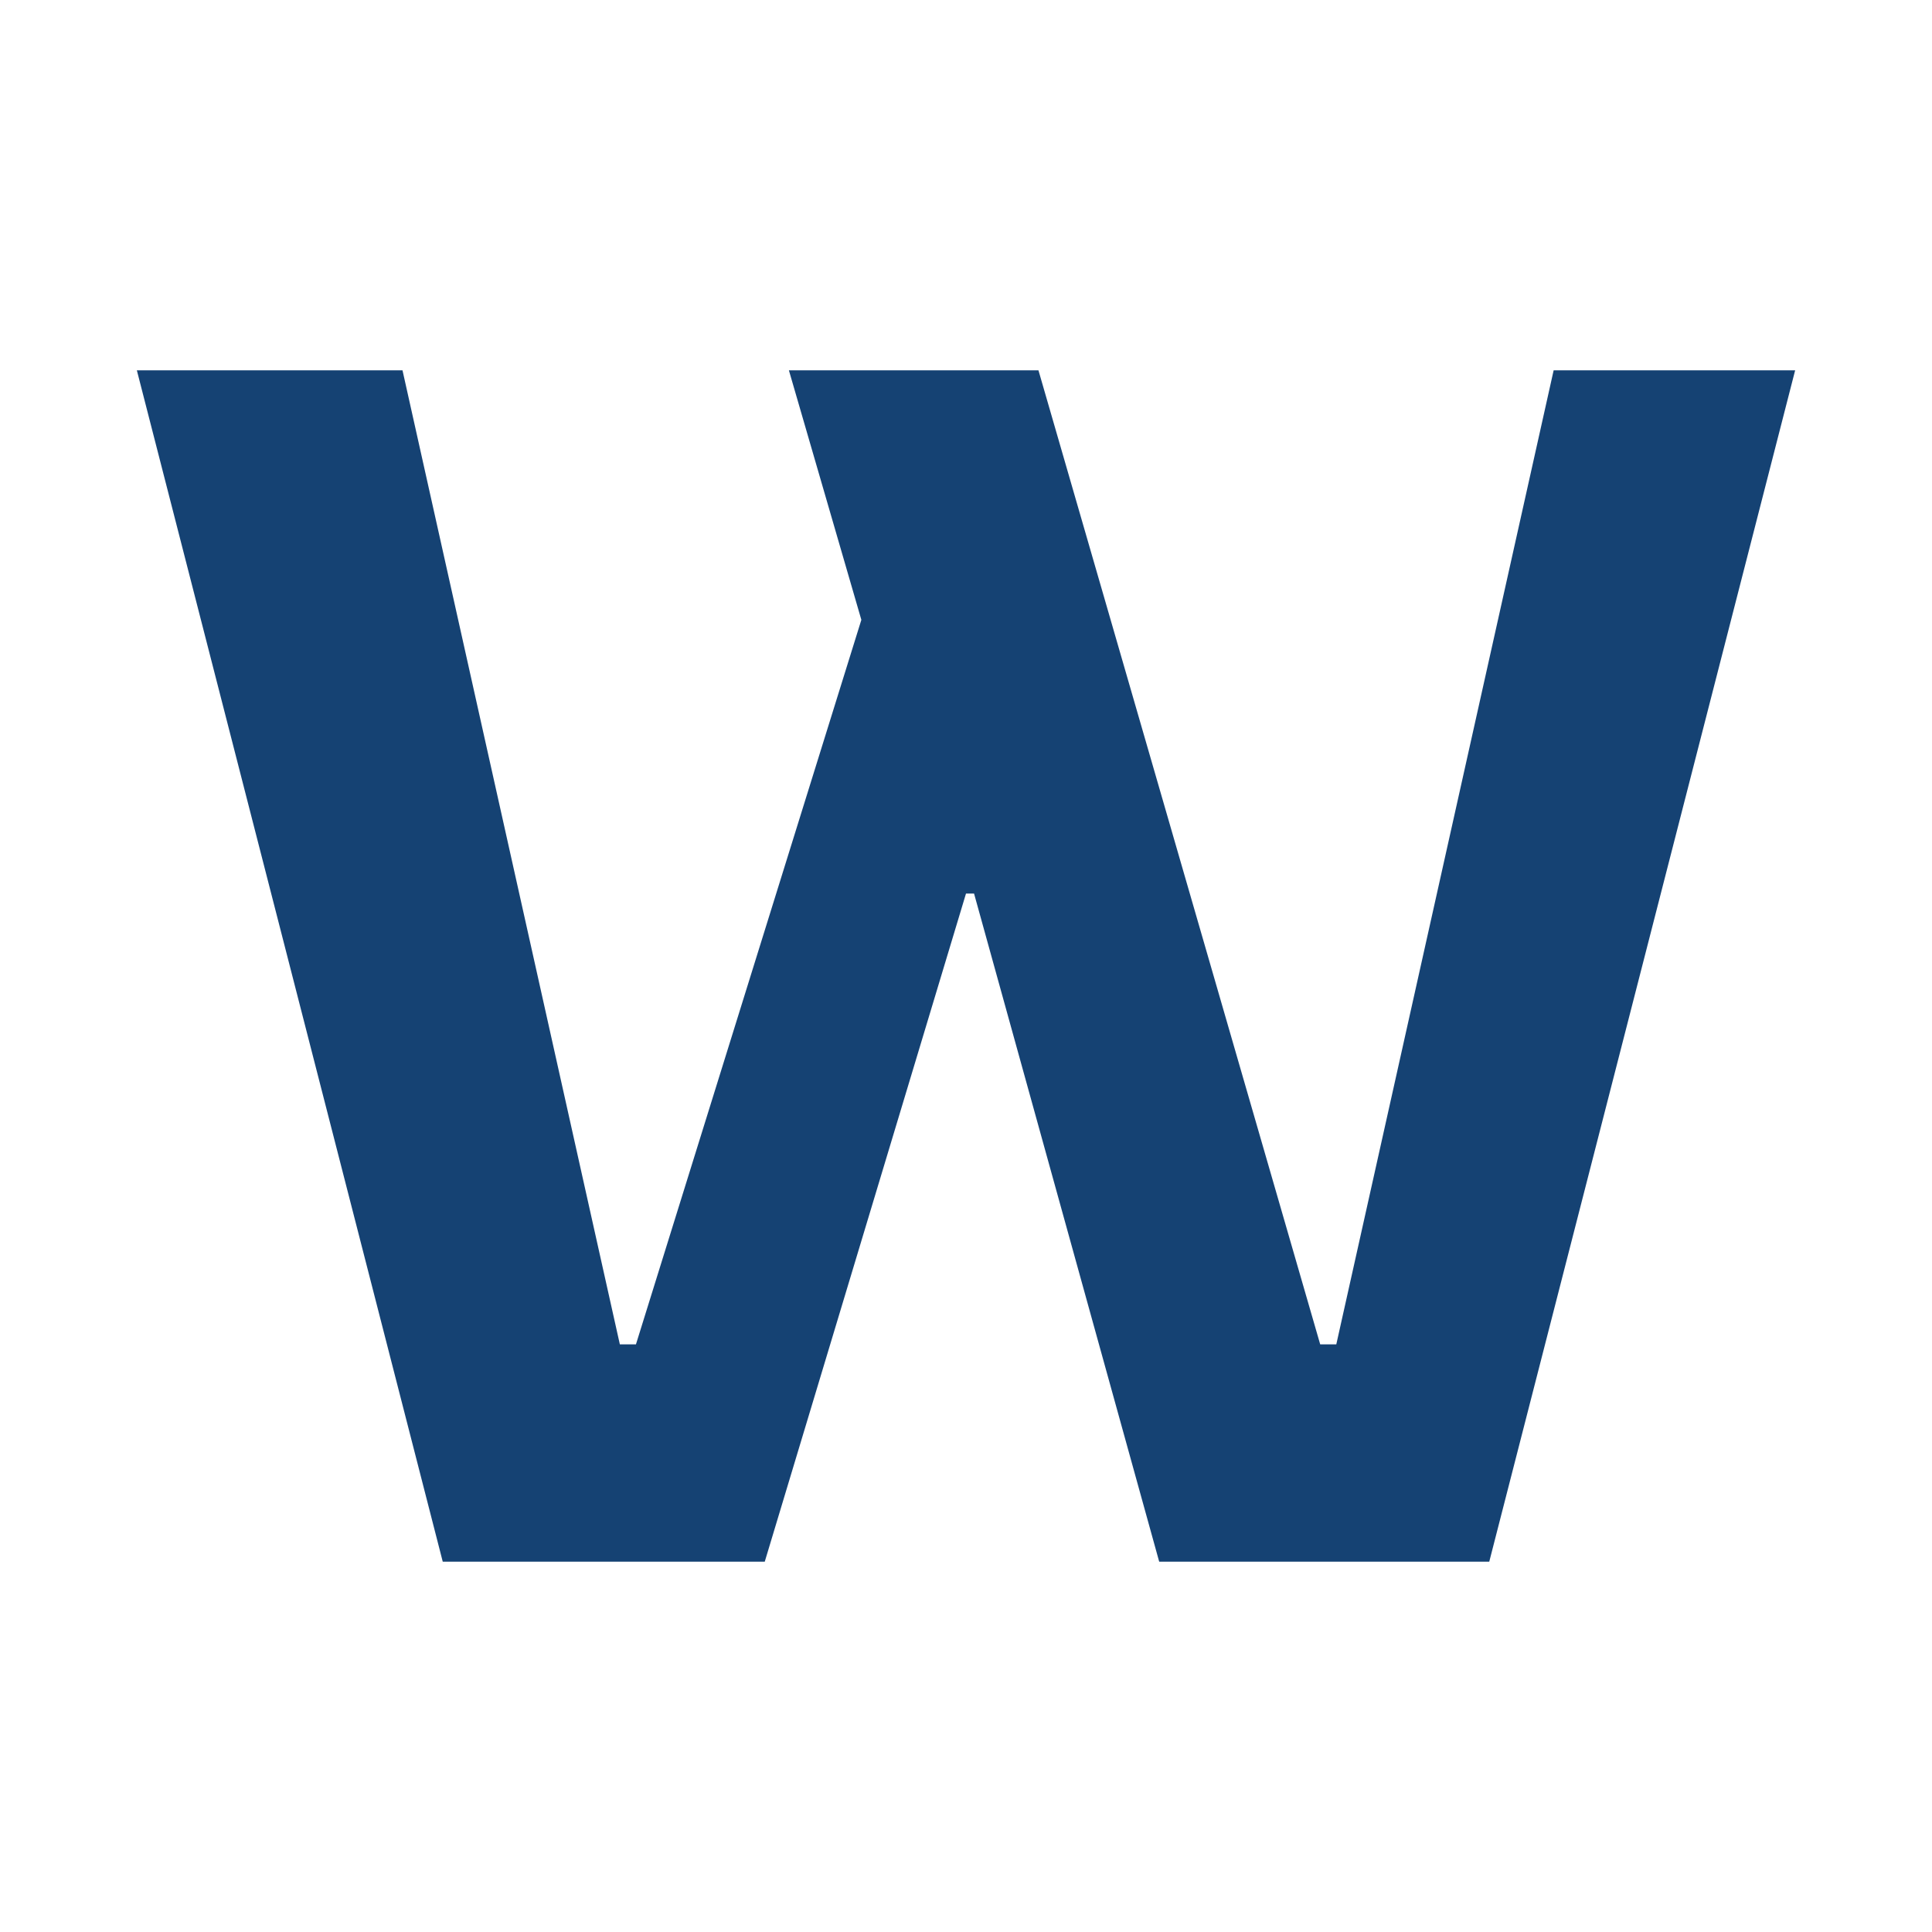
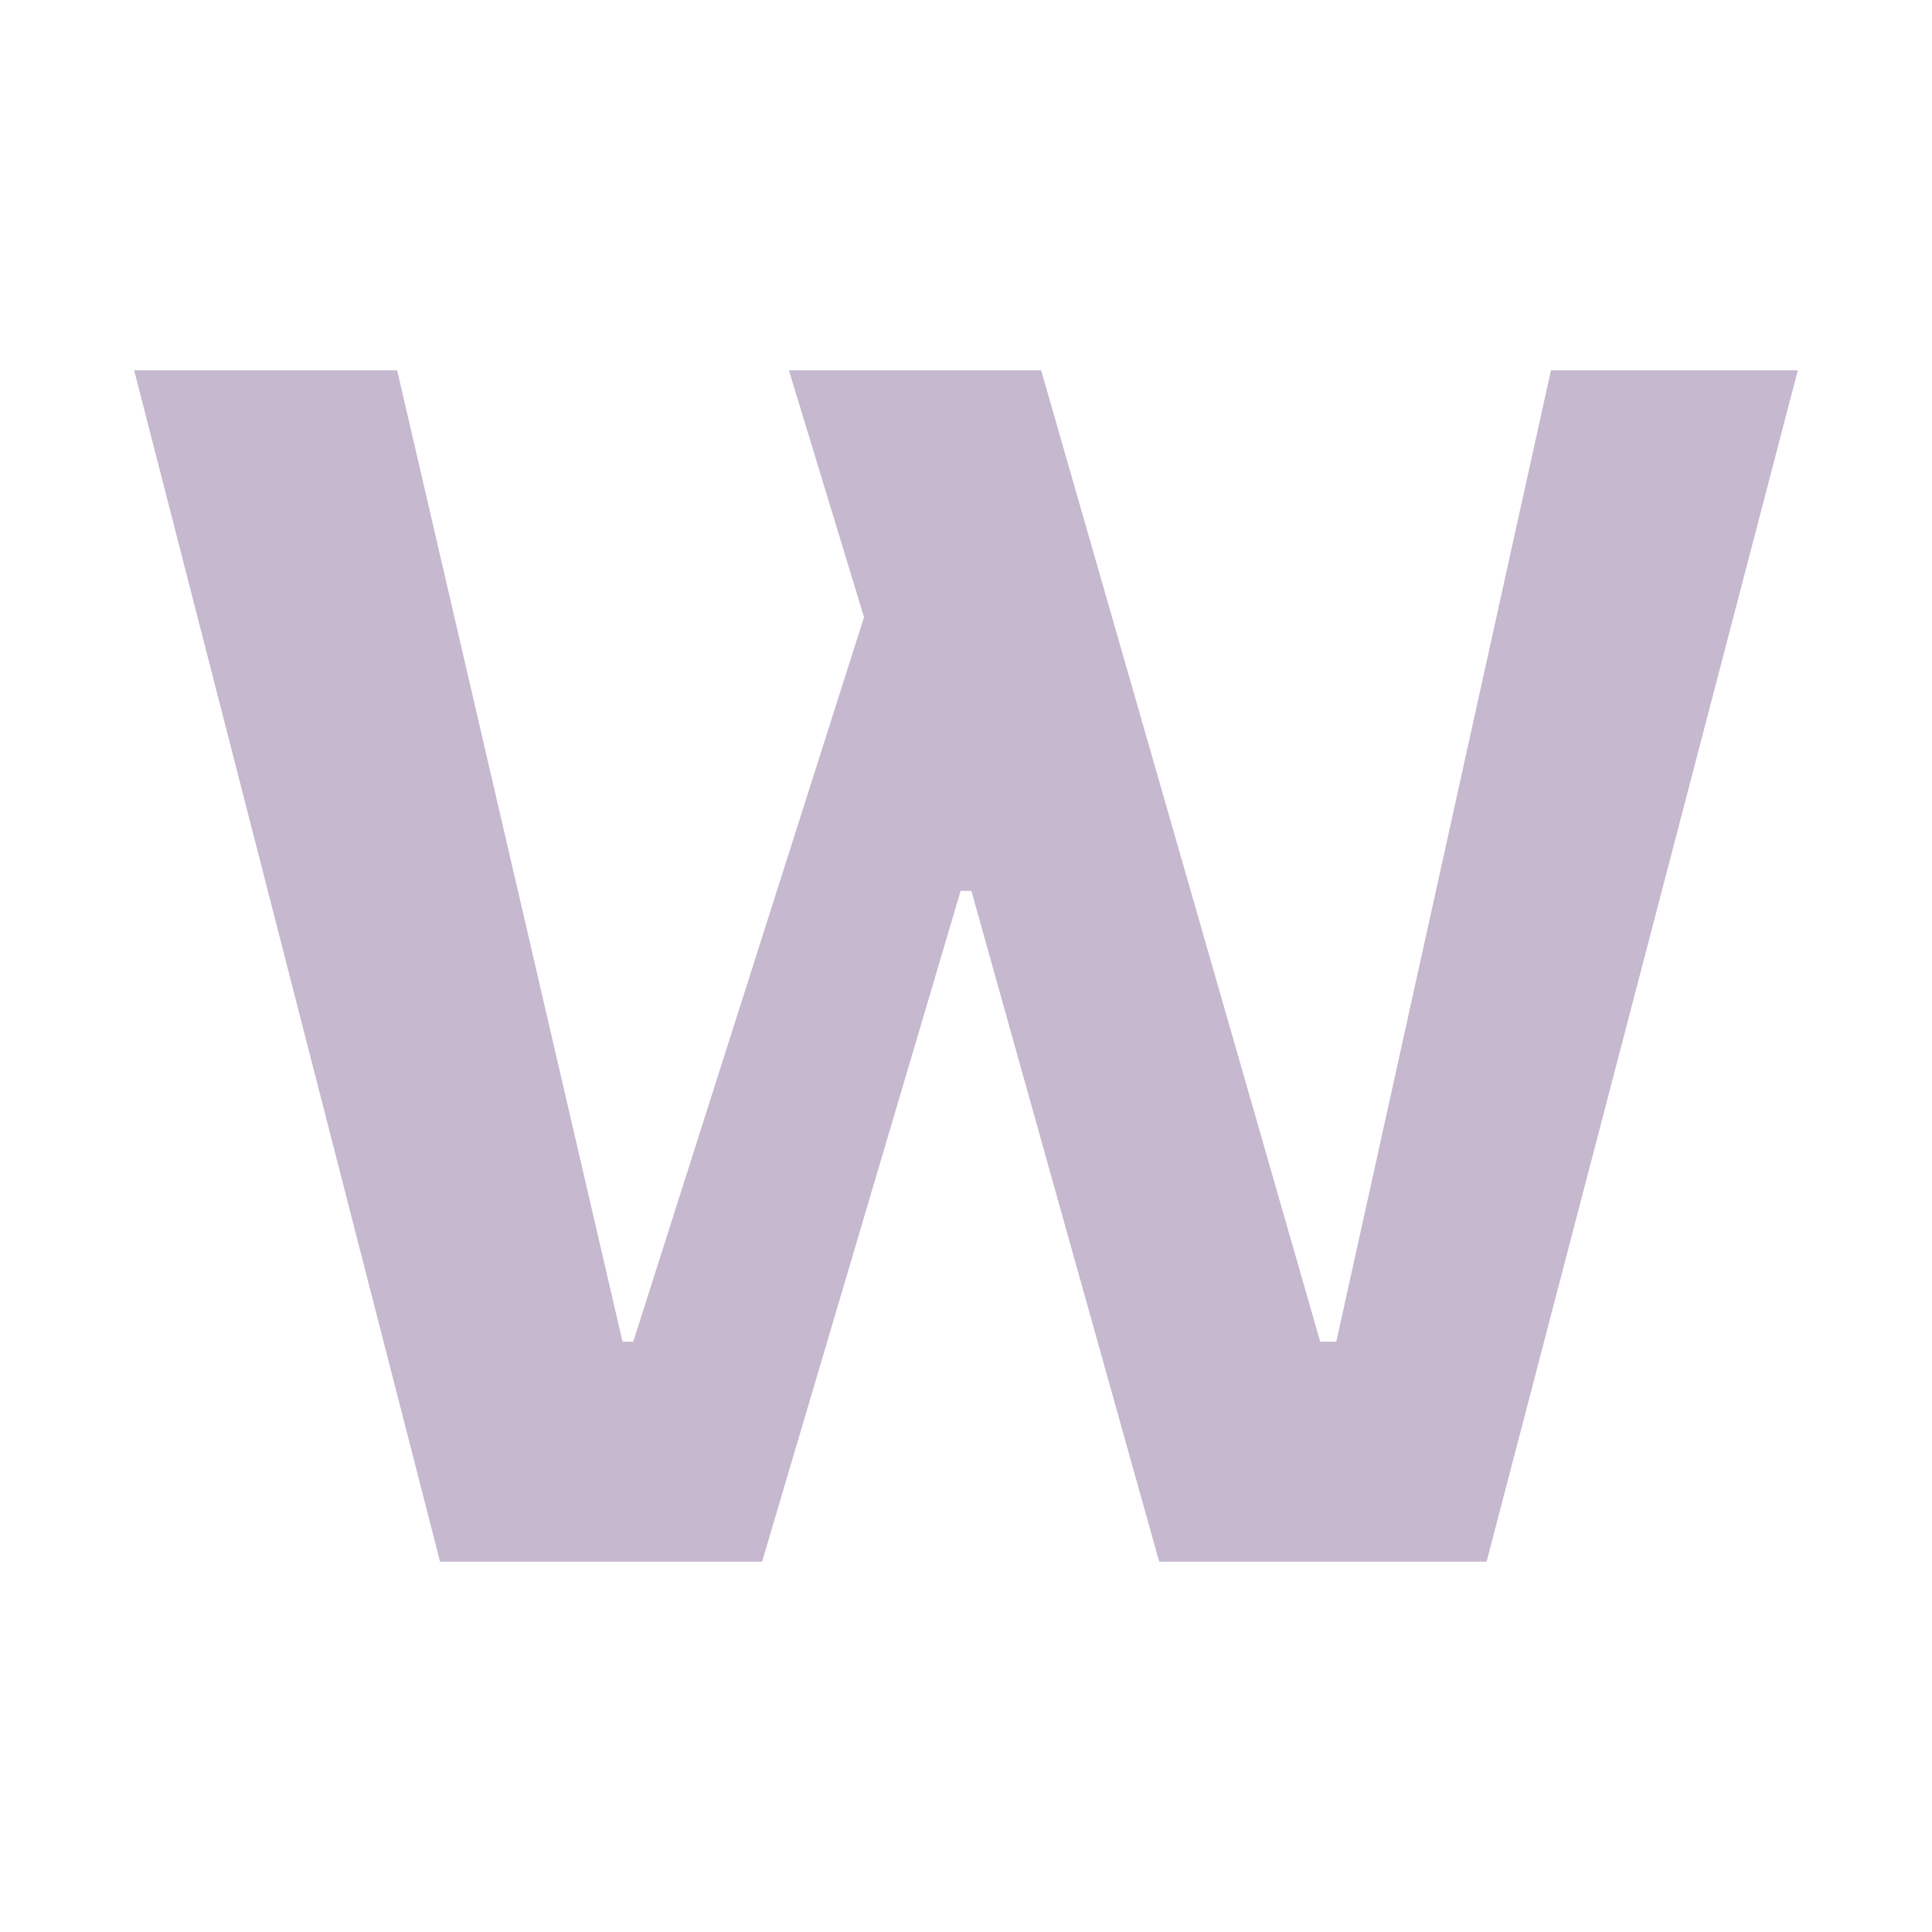
- <svg xmlns="http://www.w3.org/2000/svg" id="a58278f1-d363-4ea9-8e77-b83f905ce9c8" data-name="Layer 1" width="24" height="24" viewBox="0 0 24 24">
-   <path d="M5.5,19.4,1.7,4.6H5L7.7,16.7h.2l2.8-9L9.8,4.6h3.1l3.5,12.1h.2L19.3,4.6h3L18.5,19.4H14.4l-2.3-8.3H12L9.5,19.4Z" fill="#154273" />
+ <svg xmlns="http://www.w3.org/2000/svg" id="8fc349e9-78fe-4267-a044-ef40be82d2e3" data-name="Layer 1" width="36" height="36" viewBox="0 0 36 36">
+   <path d="M8.2,29.1,2.5,6.9H7.4L11.6,25h.2l4.3-13.5L14.7,6.9h4.7L24.6,25h.3l4-18.1h4.6L27.7,29.1H21.6L18.1,16.6h-.2L14.2,29.1Z" fill="#c6b8cf" />
</svg>
